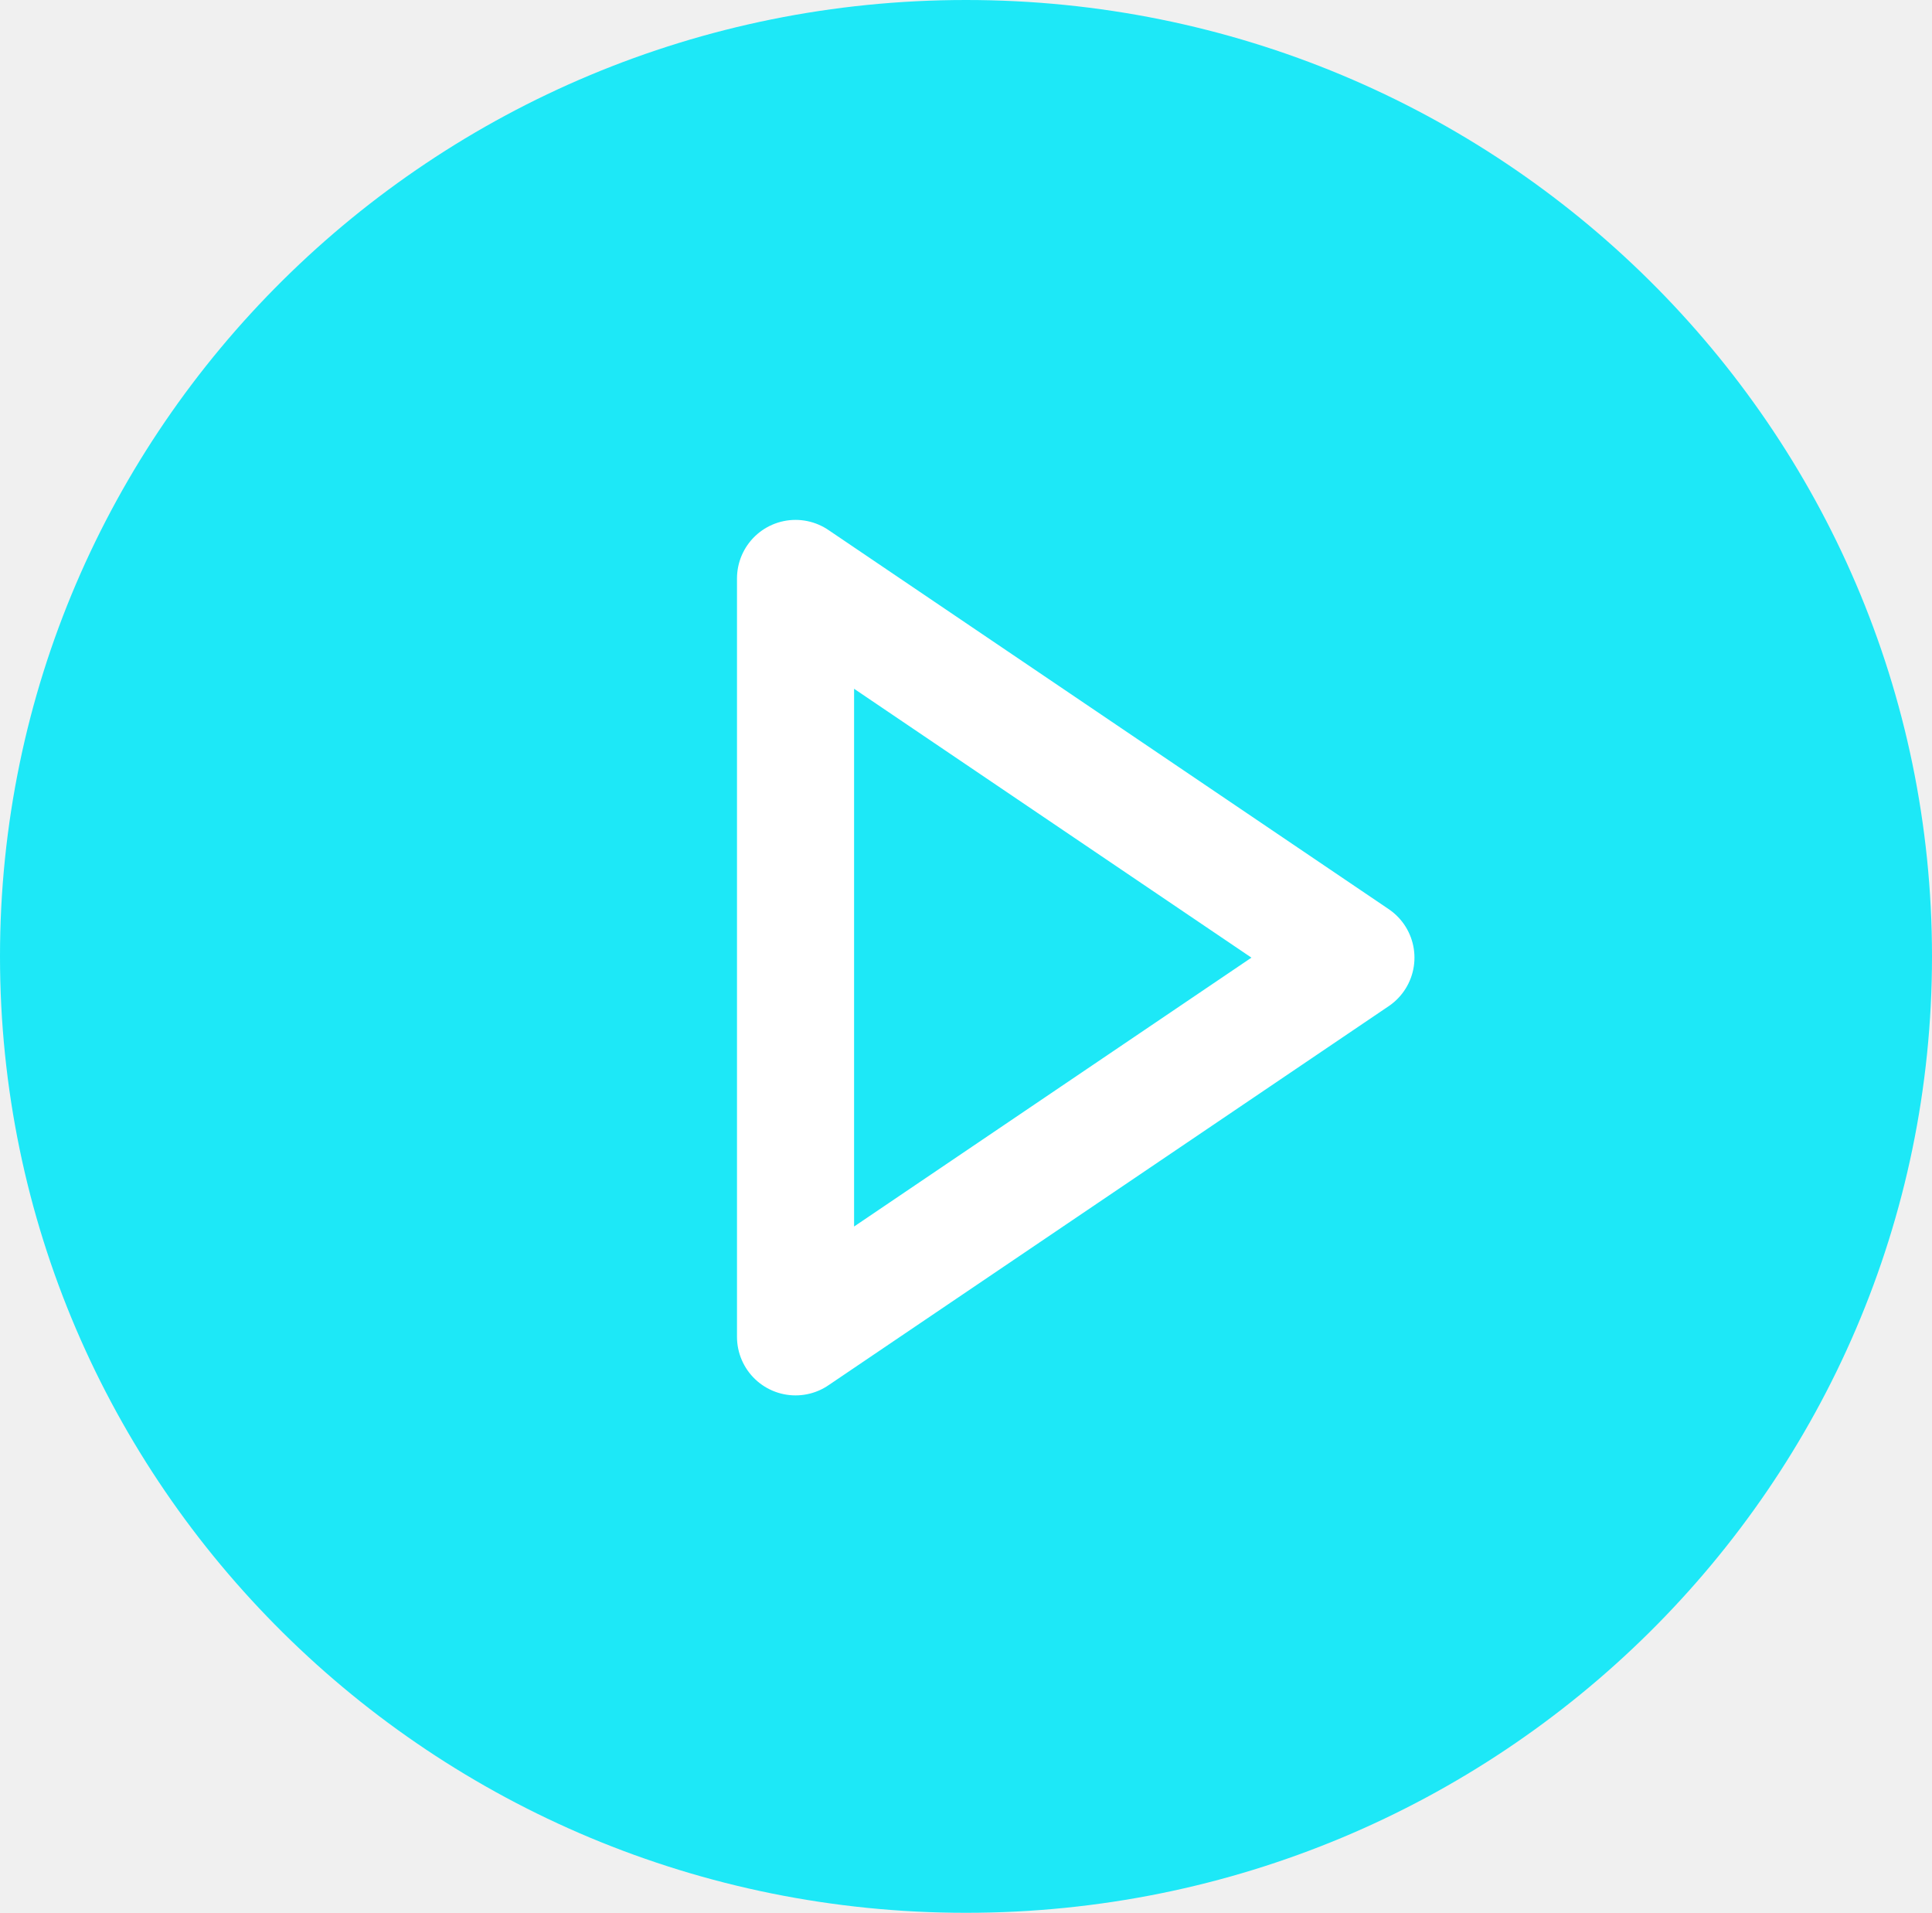
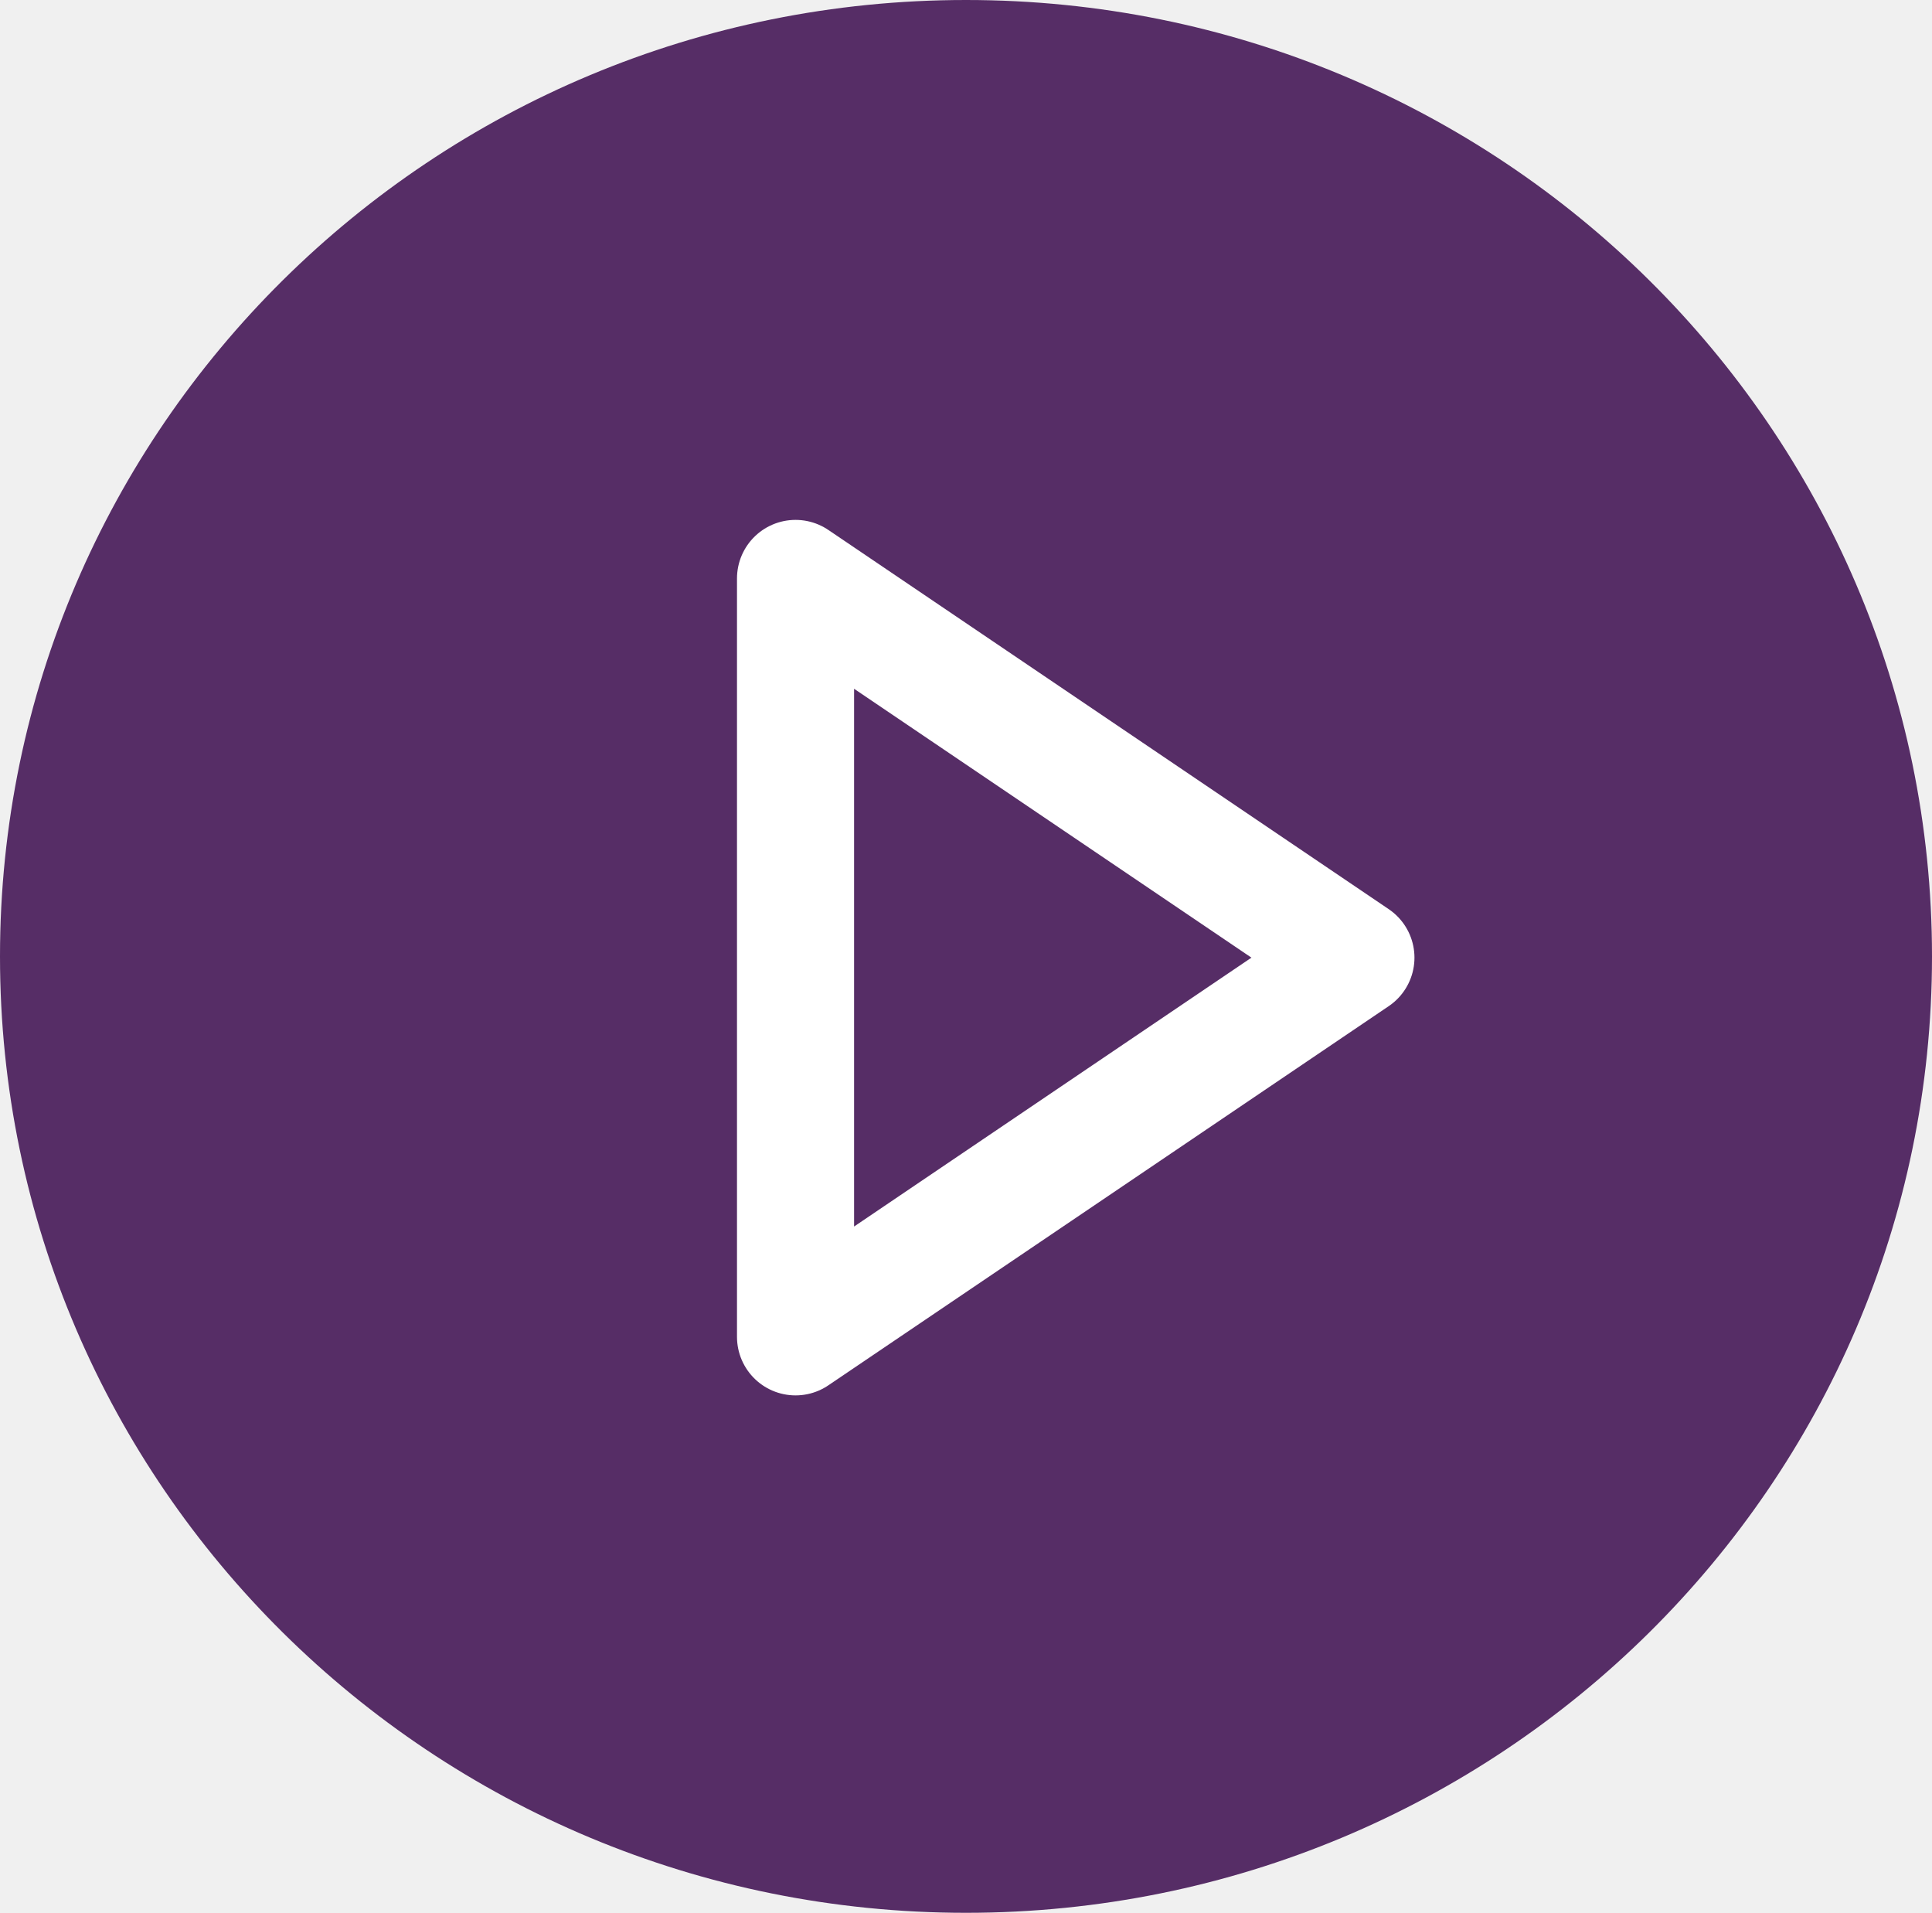
<svg xmlns="http://www.w3.org/2000/svg" width="99" height="98" viewBox="0 0 99 98">
  <defs>
    <style>
      .cls-1 {
-         fill: #1de8f7;
+         fill: #562d66;
      }

      .cls-2 {
        fill: none;
        stroke: #fff;
        stroke-linecap: round;
        stroke-linejoin: round;
        stroke-width: 6px;
      }
    </style>
  </defs>
  <g id="Group_513" data-name="Group 513" transform="translate(0.31 -0.383)">
    <ellipse id="Ellipse_8" data-name="Ellipse 8" class="cls-1" cx="49.5" cy="49" rx="49.5" ry="49" transform="translate(-0.31 0.383)" />
    <path id="Path_464" data-name="Path 464" class="cls-2" d="M660.377,254.387l-28.715-19.428v38.855Z" transform="translate(-591.207 -204.94)" />
  </g>
</svg>
